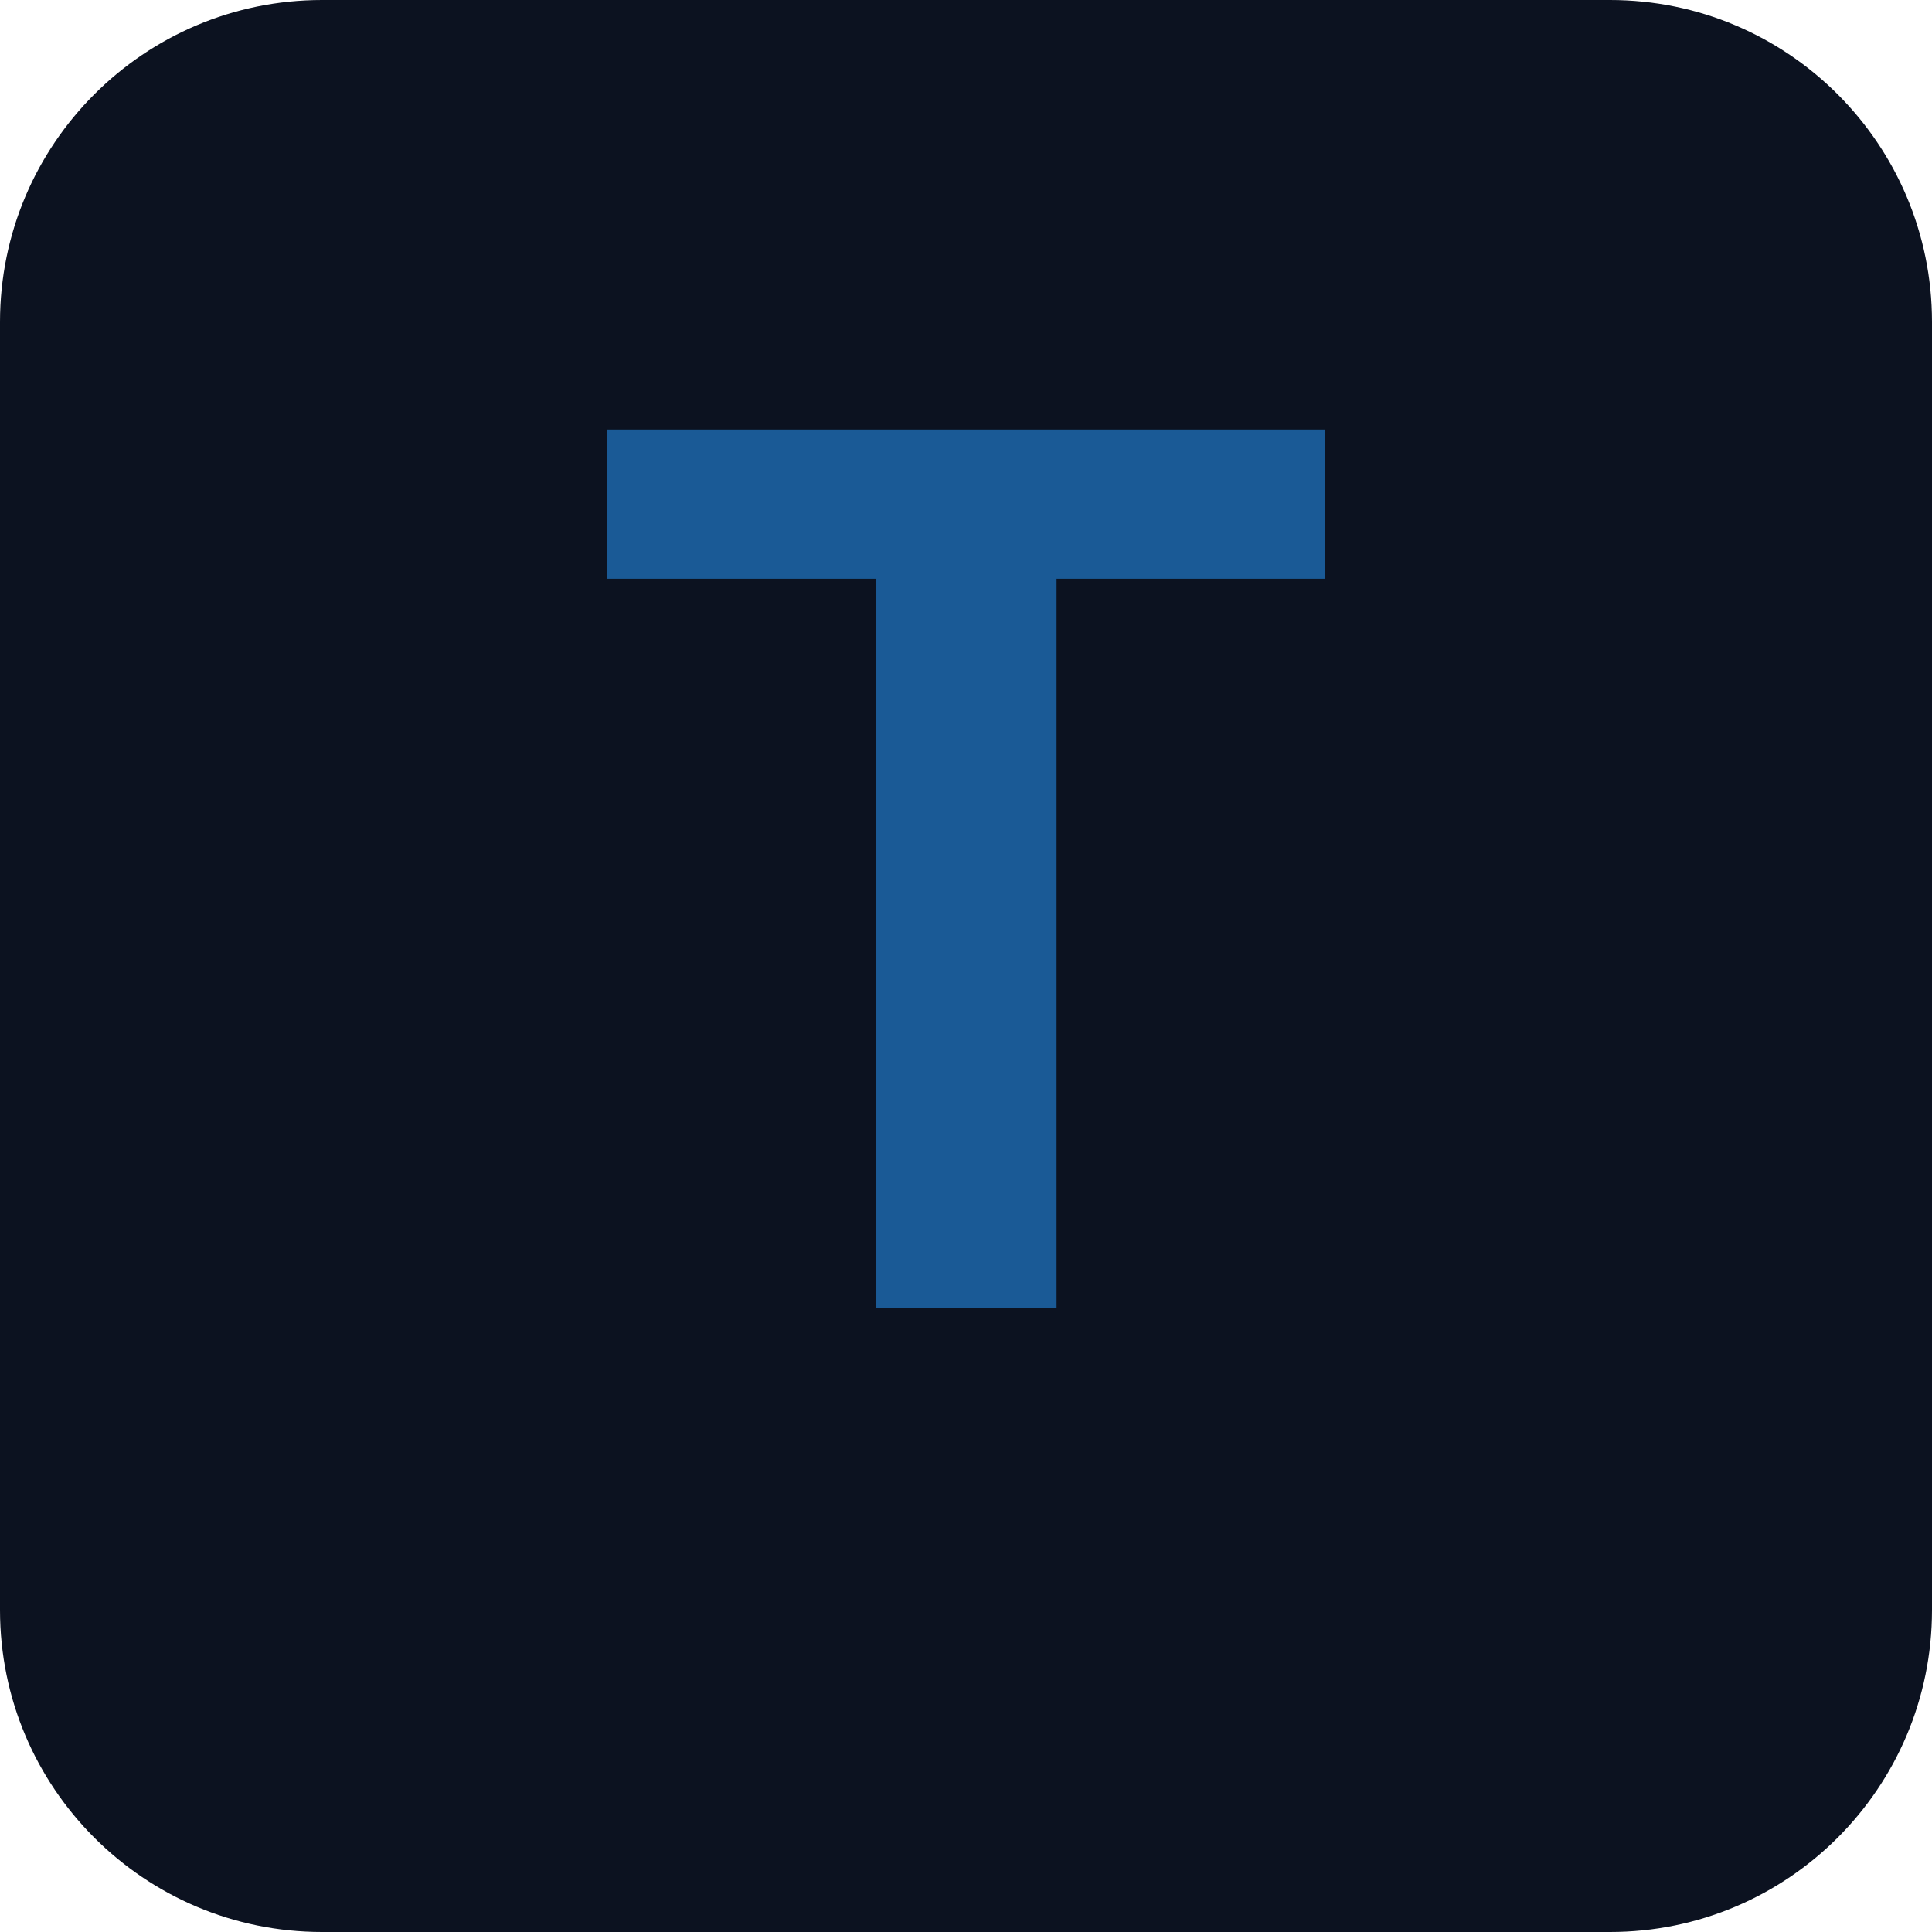
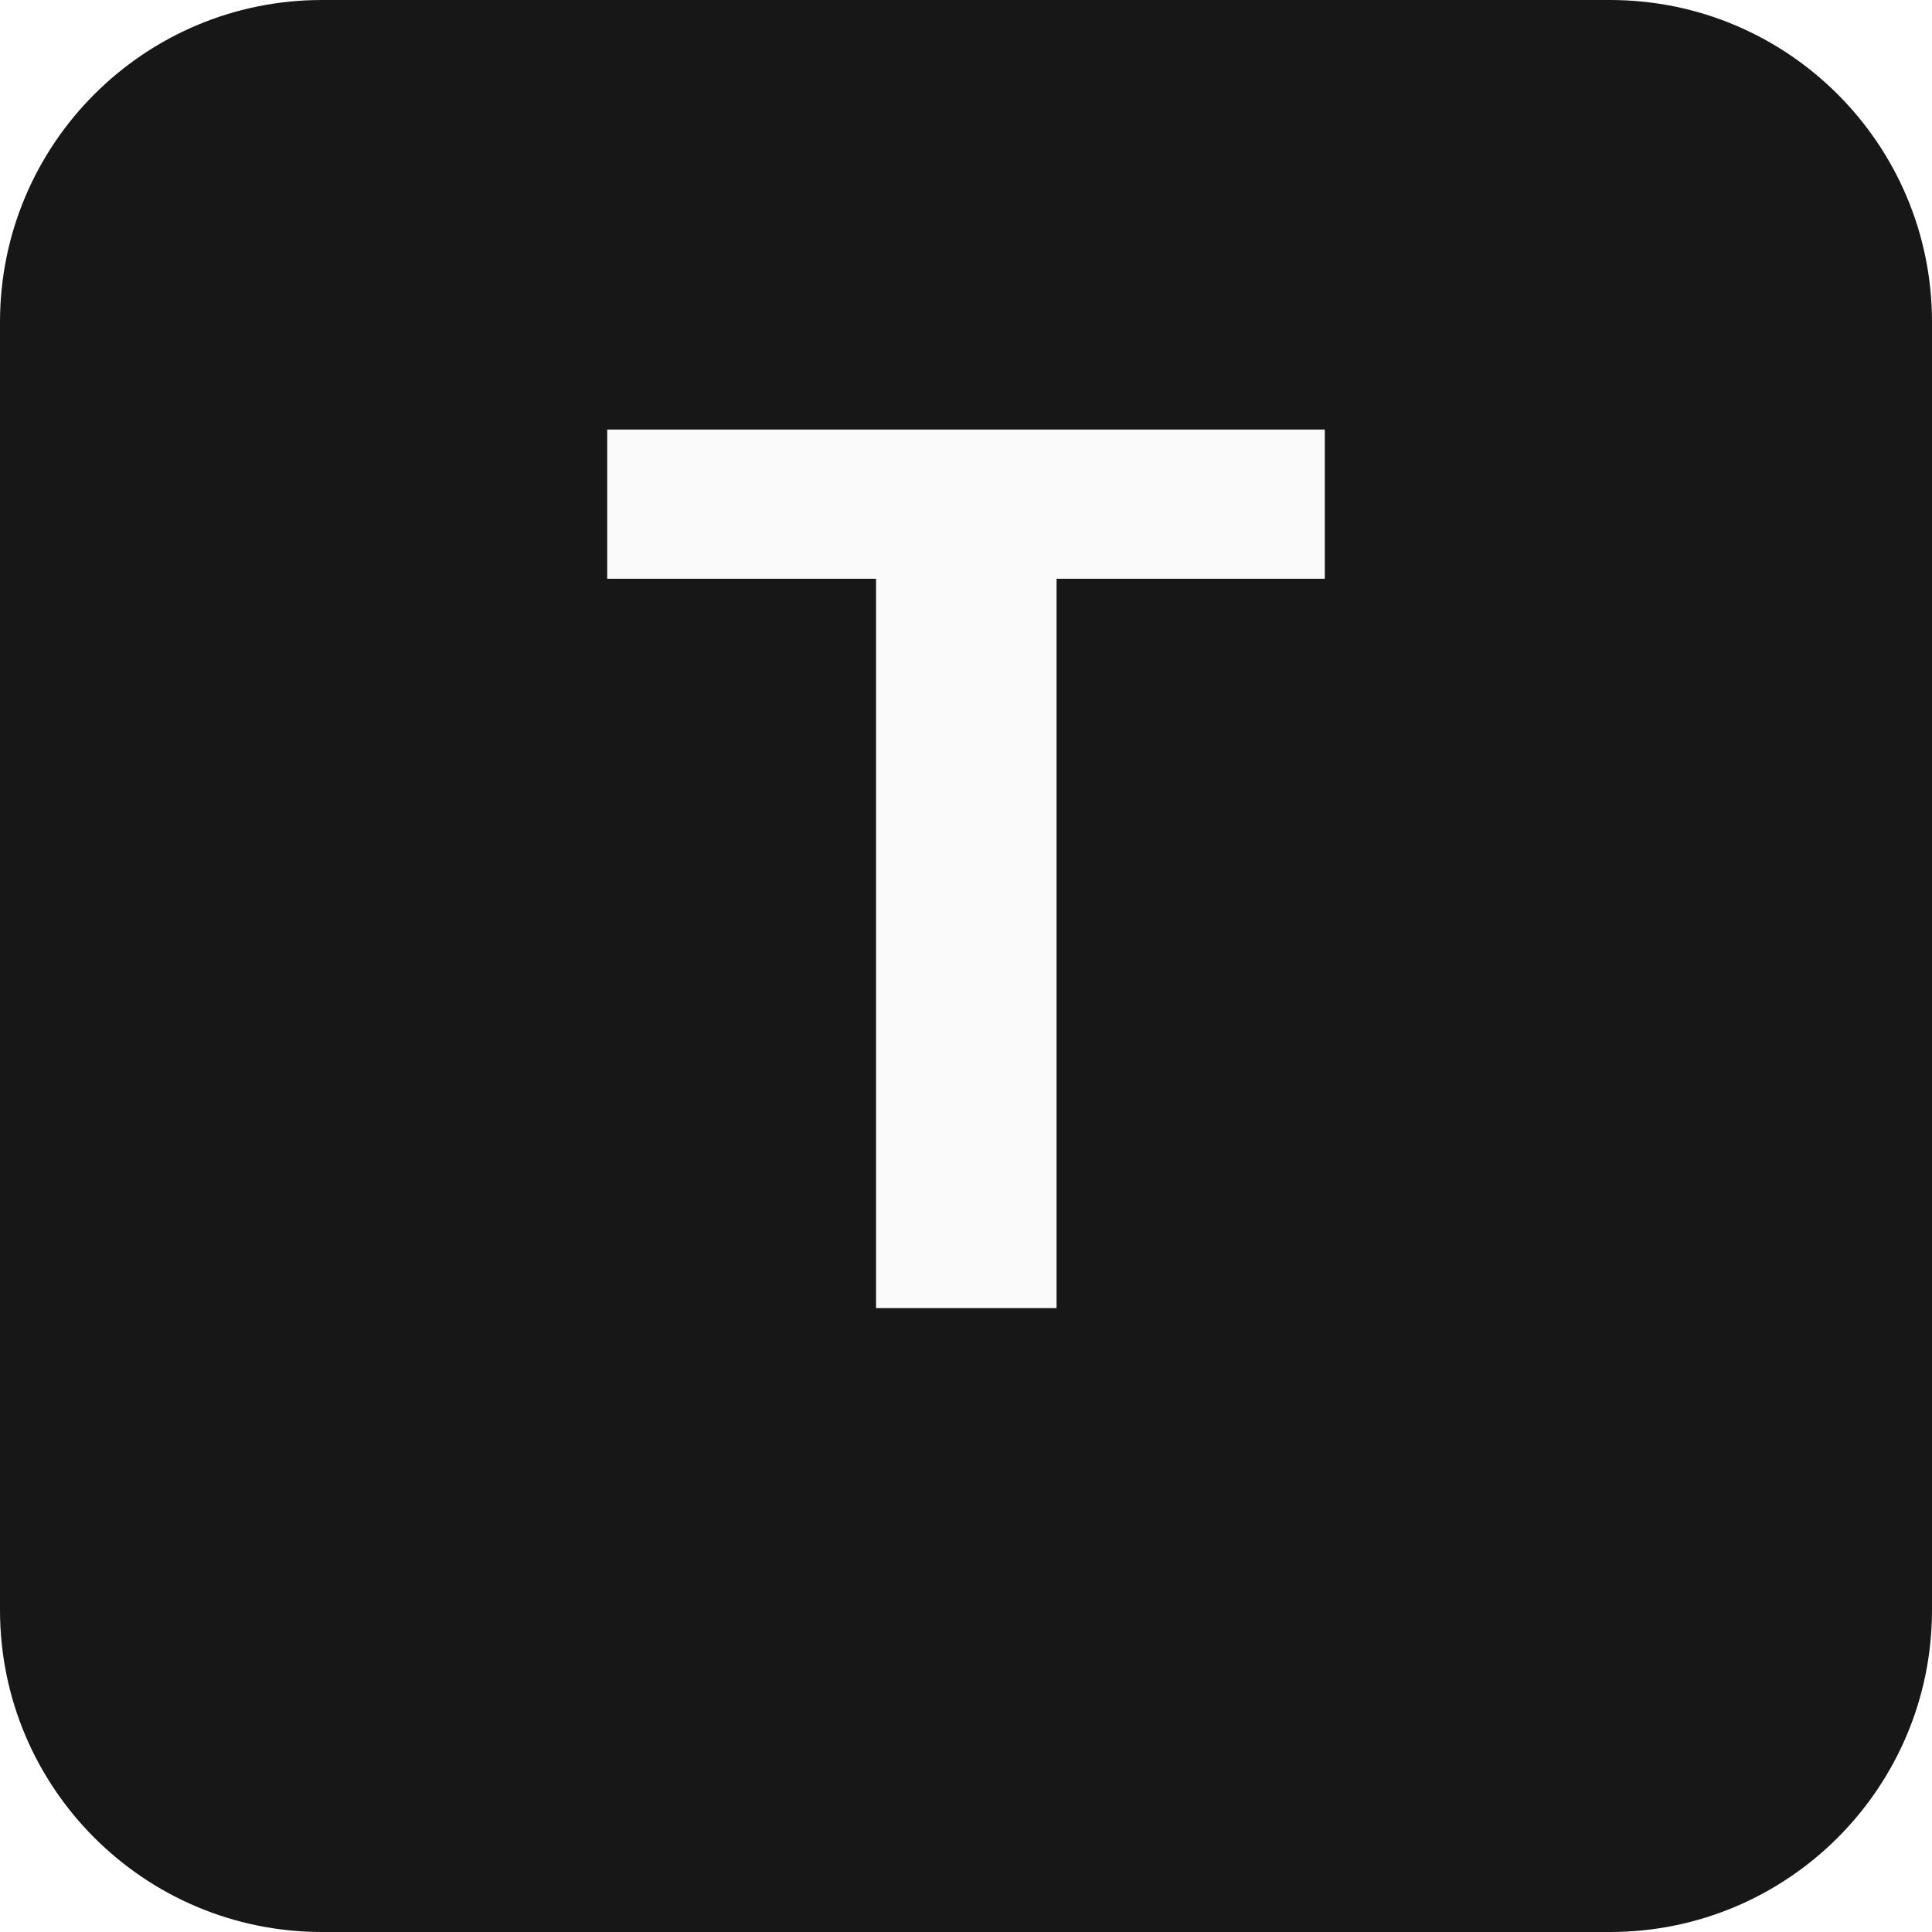
<svg xmlns="http://www.w3.org/2000/svg" viewBox="0 0 192 192">
-   <rect width="192" height="192" rx="32" fill="#0c1220" />
-   <text x="96" y="130" text-anchor="middle" font-family="-apple-system, system-ui, sans-serif" font-size="120" font-weight="700" fill="#1a5a96">T</text>
+   <rect width="192" height="192" rx="32" fill="#171717" />
+   <text x="96" y="130" text-anchor="middle" font-family="-apple-system, system-ui, sans-serif" font-size="120" font-weight="700" fill="#fafafa">T</text>
</svg>
